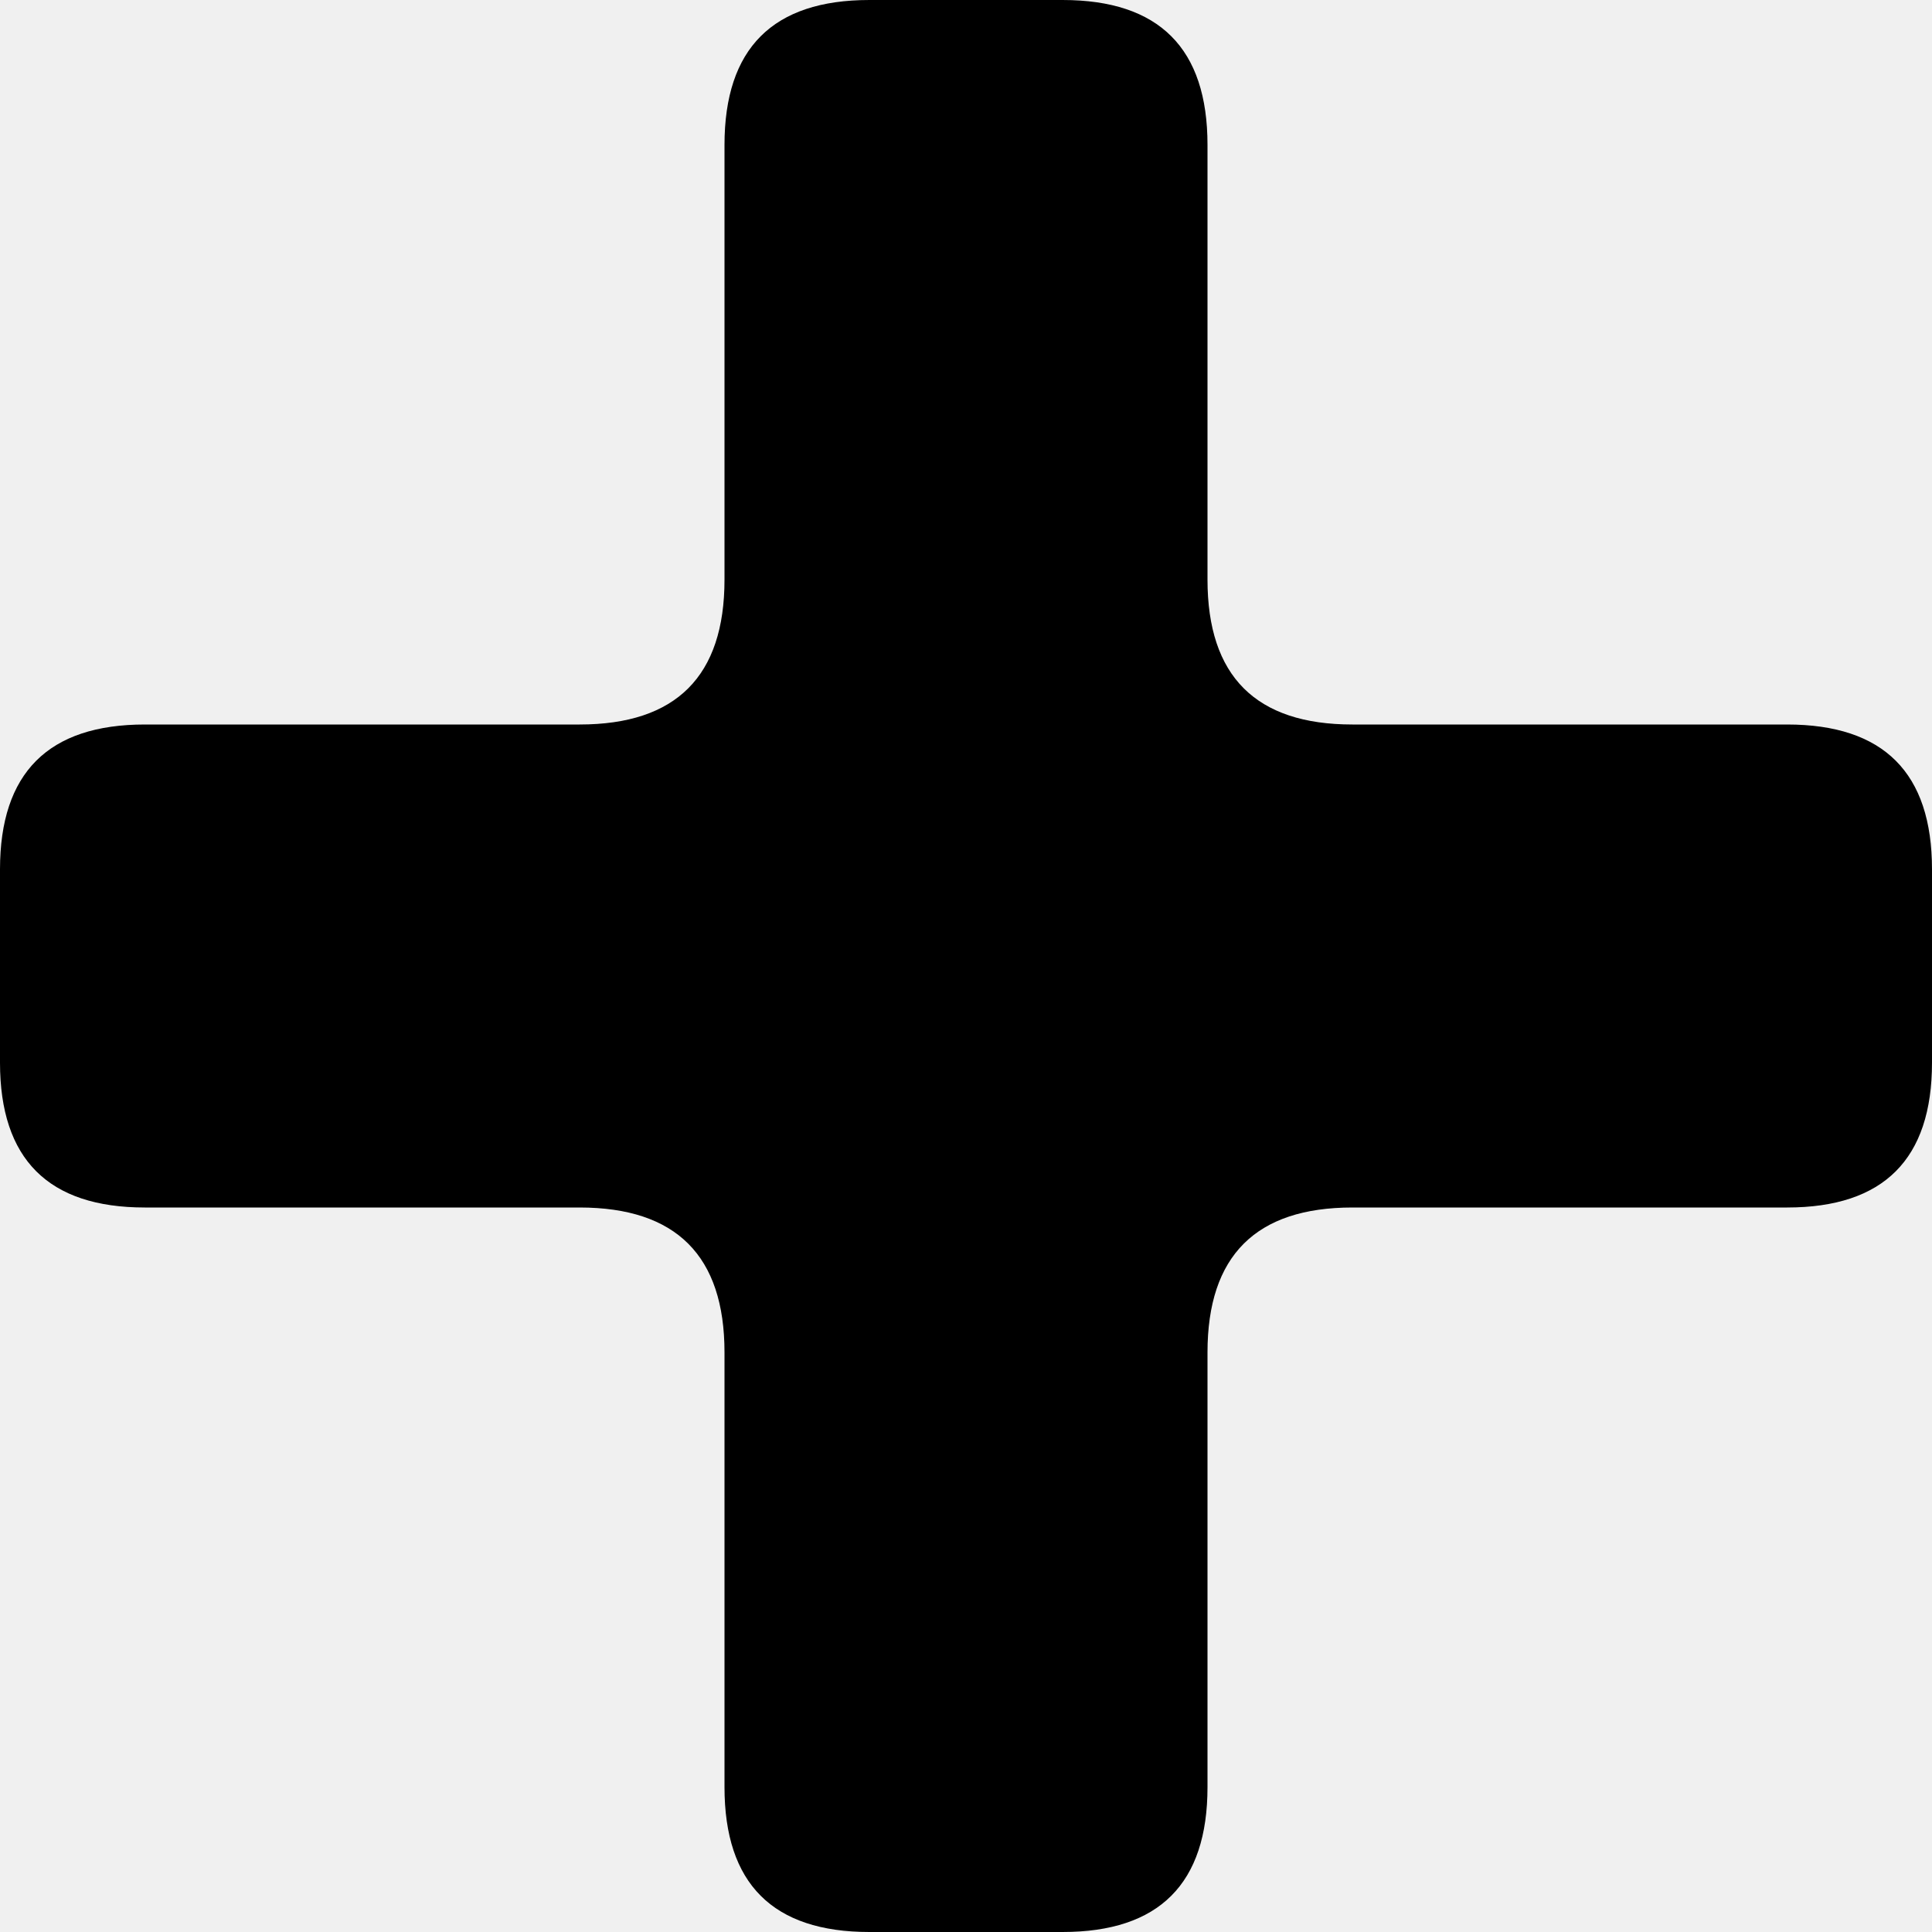
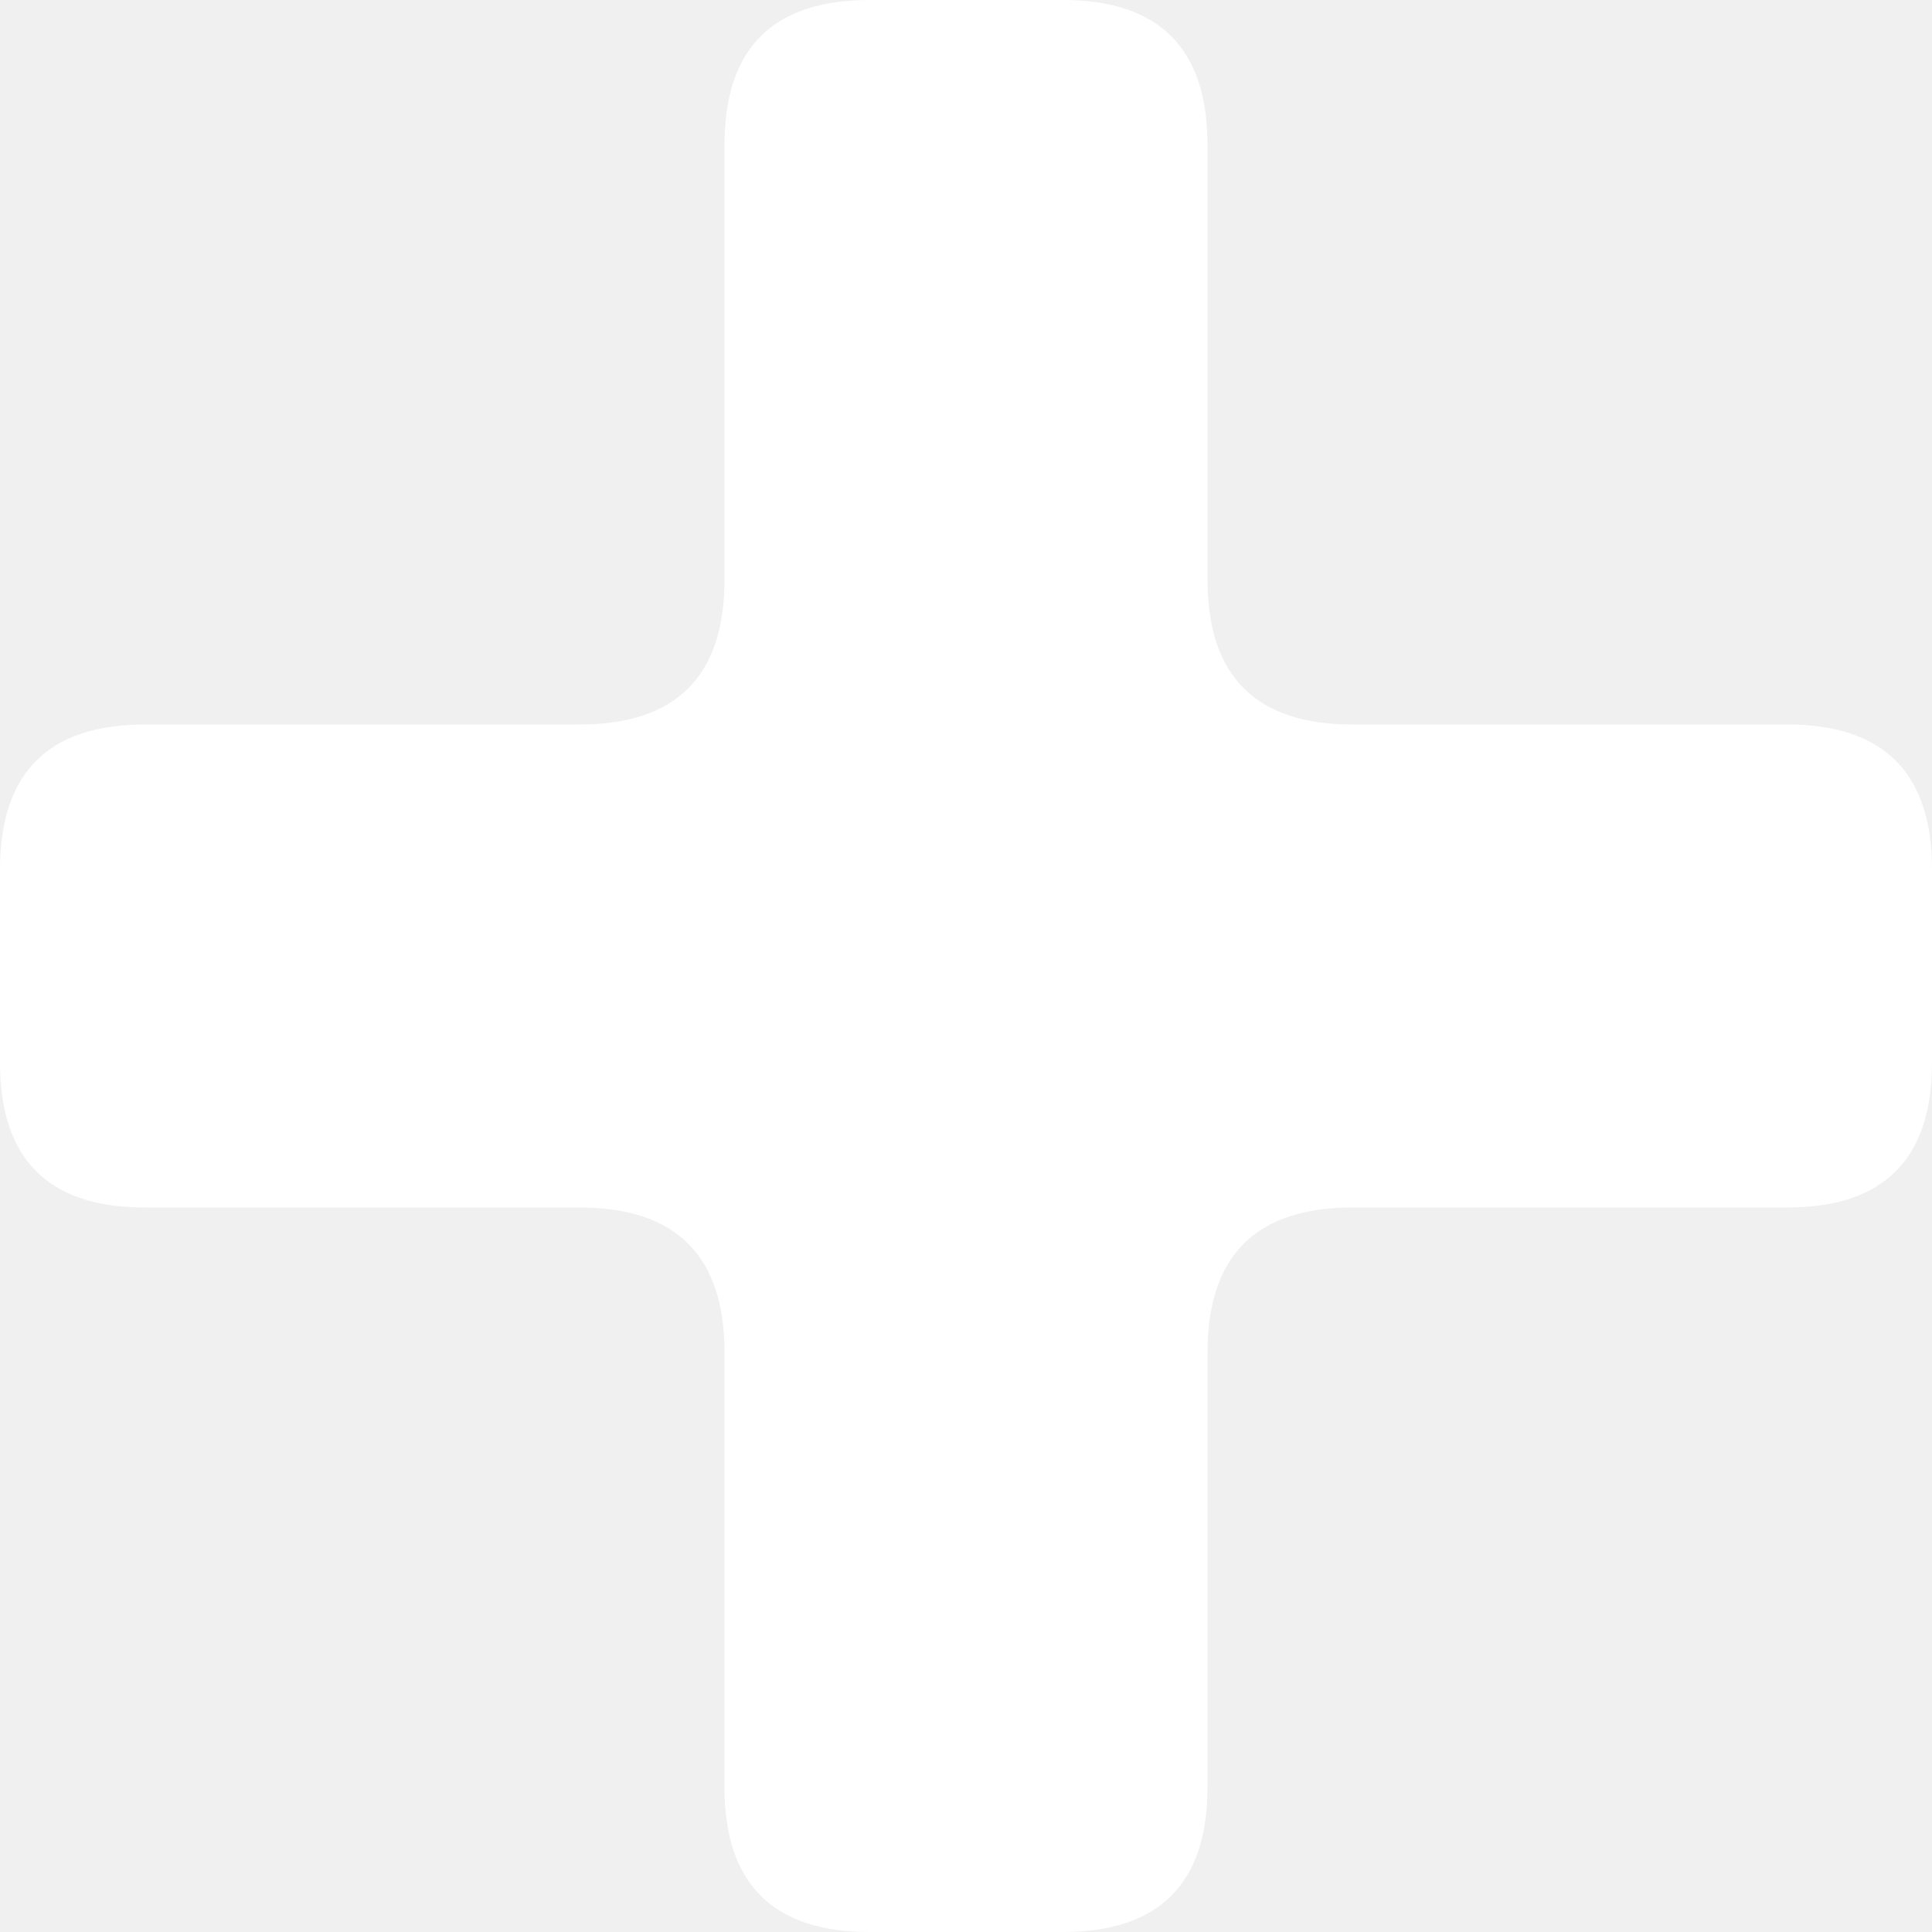
<svg xmlns="http://www.w3.org/2000/svg" viewBox="0 0 4 4">
-   <path d="M 1.2 1.5 l -0.9 0 q -0.3 0 -0.3 0.3 l 0 0.4 q 0 0.3 0.3 0.3 l 0.9 -0 q 0.3 0 0.3 0.3 l 0 0.9 q 0 0.3 0.3 0.3 l 0.4 0 q 0.3 0 0.3 -0.3 l 0 -0.9 q 0 -0.3 0.3 -0.3 l 0.9 0 q 0.3 0 0.3 -0.3 l 0 -0.4 q 0 -0.3 -0.3 -0.3 l -0.9 0 q -0.3 0 -0.3 -0.3 l 0 -0.9 q 0 -0.3 -0.3 -0.3 l -0.4 0 q -0.3 0 -0.3 0.3 l 0 0.9 q 0 0.3 -0.3 0.3 Z" fill="#000" />
+   <path d="M 1.2 1.5 l -0.9 0 q -0.3 0 -0.3 0.3 l 0 0.4 q 0 0.3 0.3 0.3 l 0.9 -0 q 0.3 0 0.3 0.3 l 0 0.9 q 0 0.3 0.3 0.3 l 0.4 0 q 0.3 0 0.3 -0.3 l 0 -0.9 q 0 -0.3 0.3 -0.3 l 0.9 0 q 0.3 0 0.3 -0.3 l 0 -0.4 q 0 -0.3 -0.3 -0.3 l -0.9 0 q -0.3 0 -0.3 -0.3 l 0 -0.9 q 0 -0.3 -0.3 -0.3 l -0.4 0 q -0.3 0 -0.3 0.3 l 0 0.9 q 0 0.3 -0.3 0.3 Z" fill="#fff" />
</svg>
